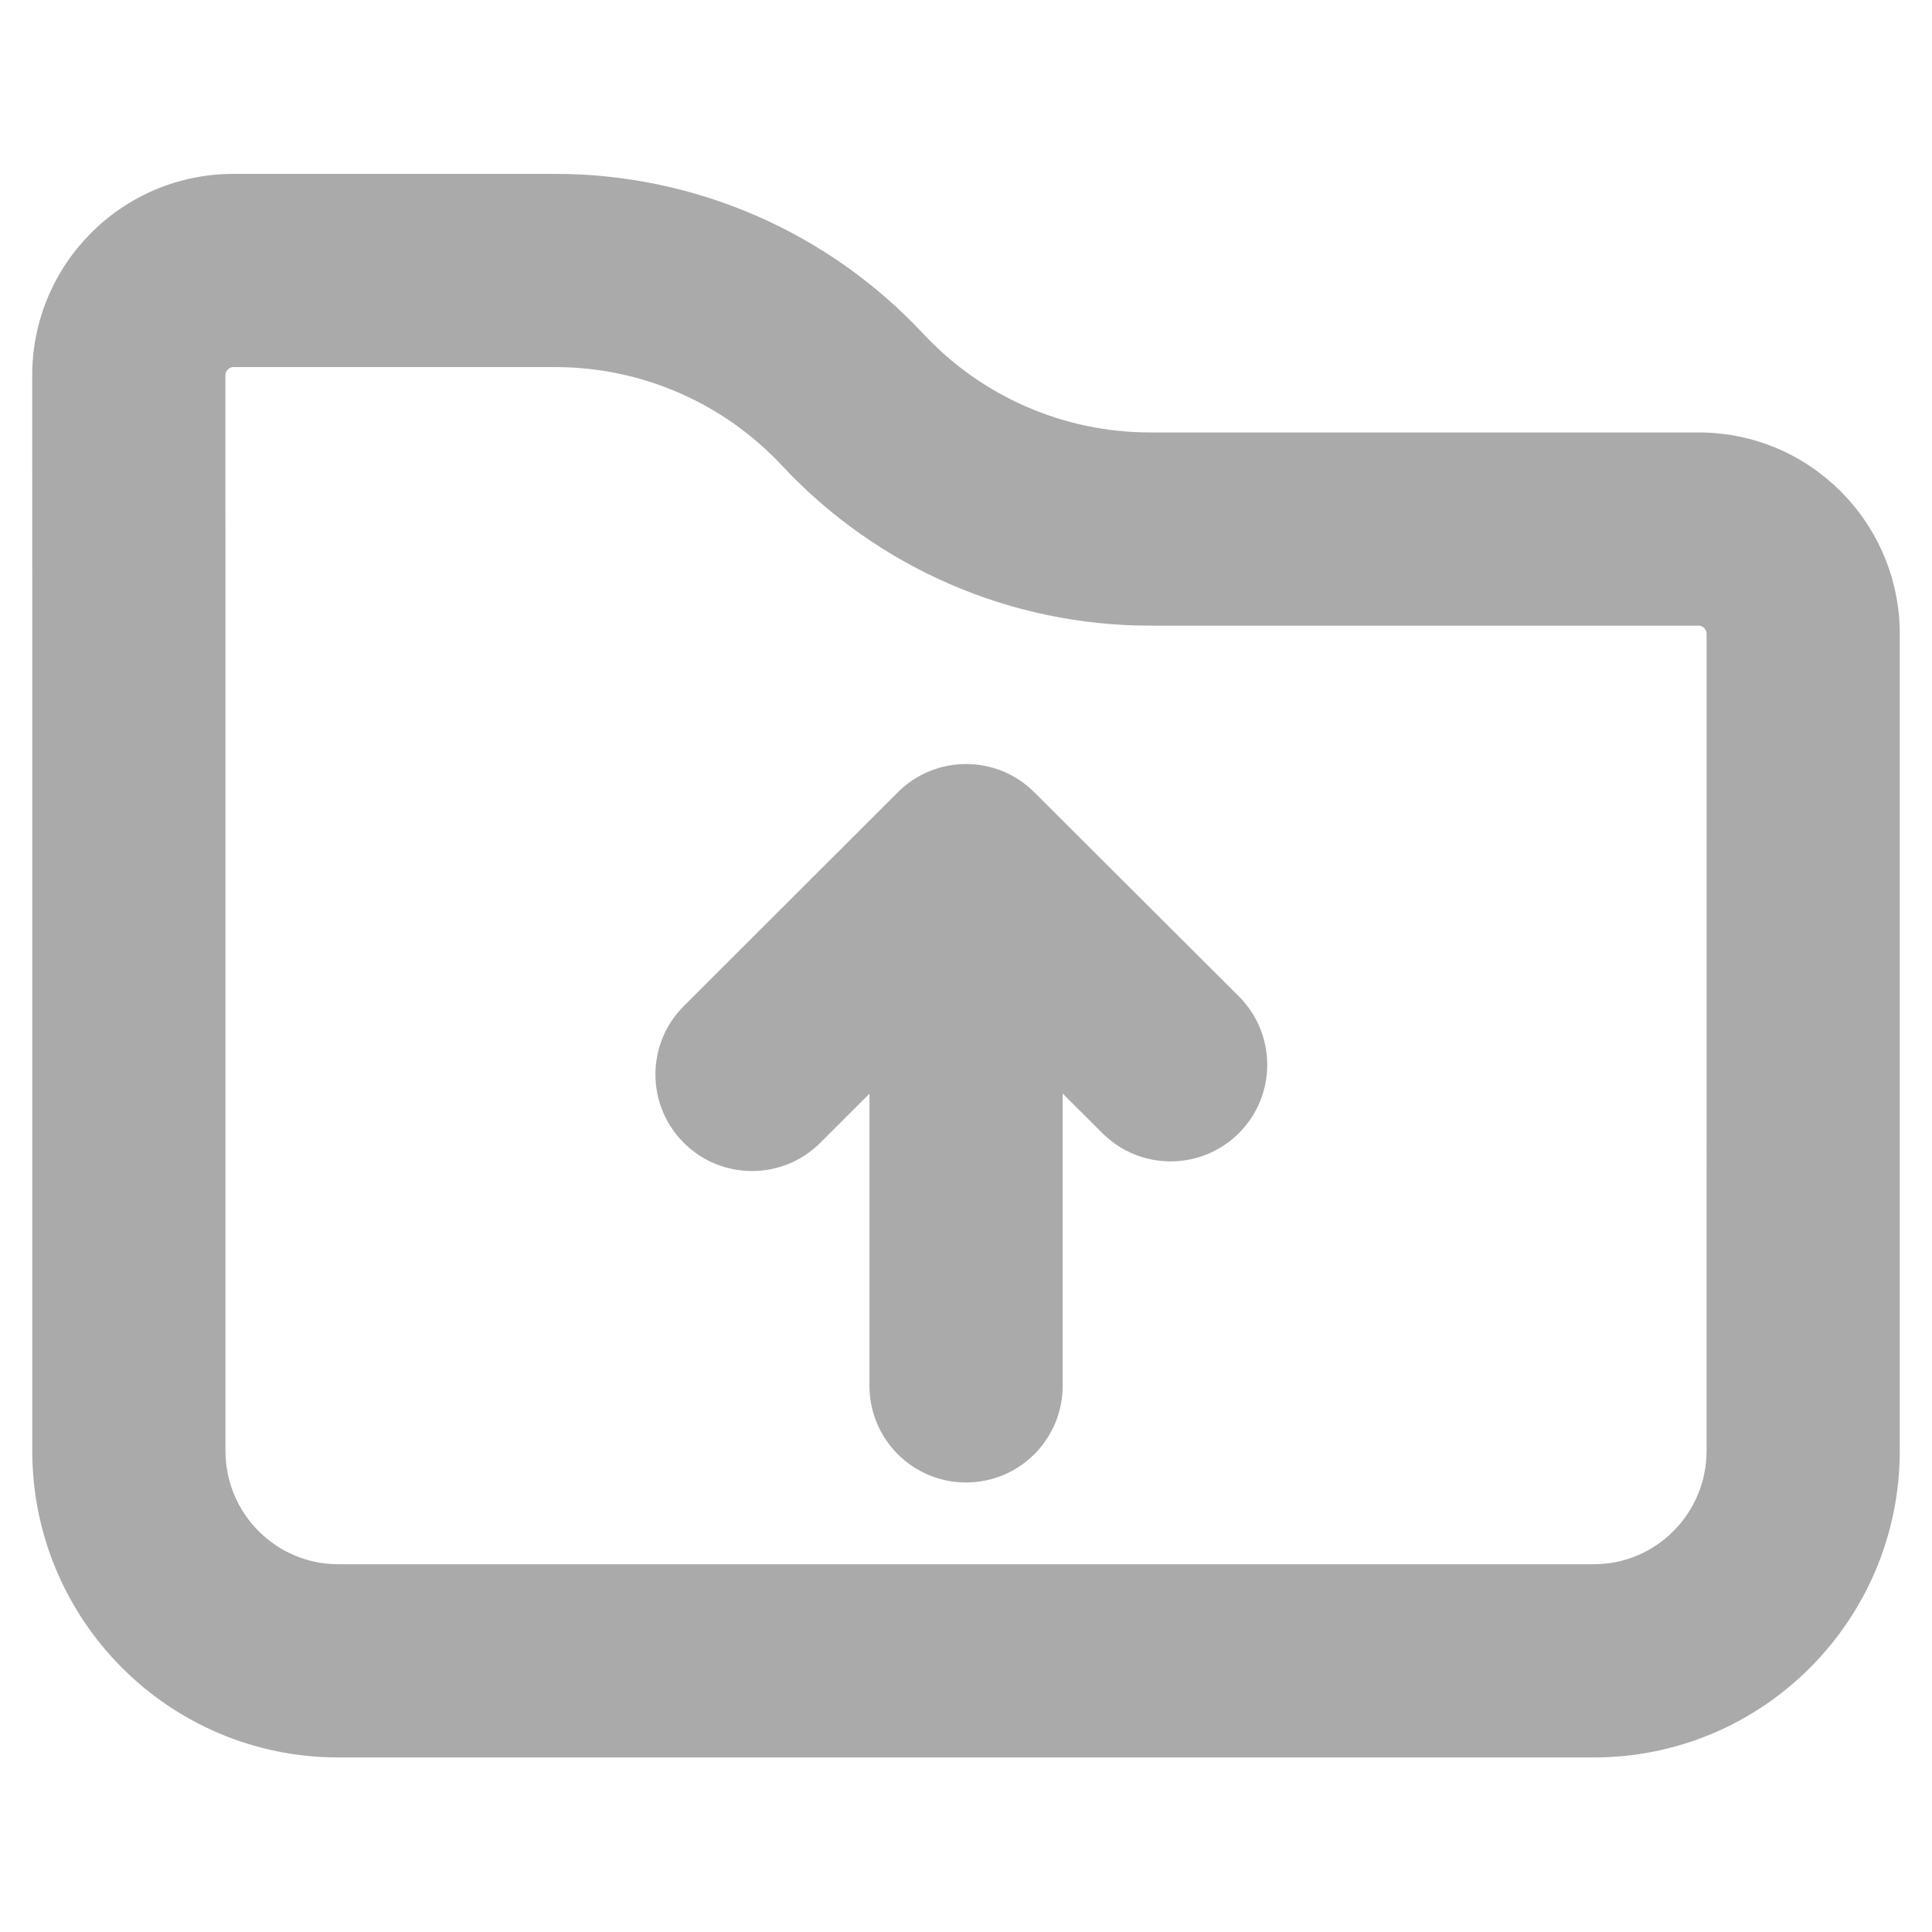
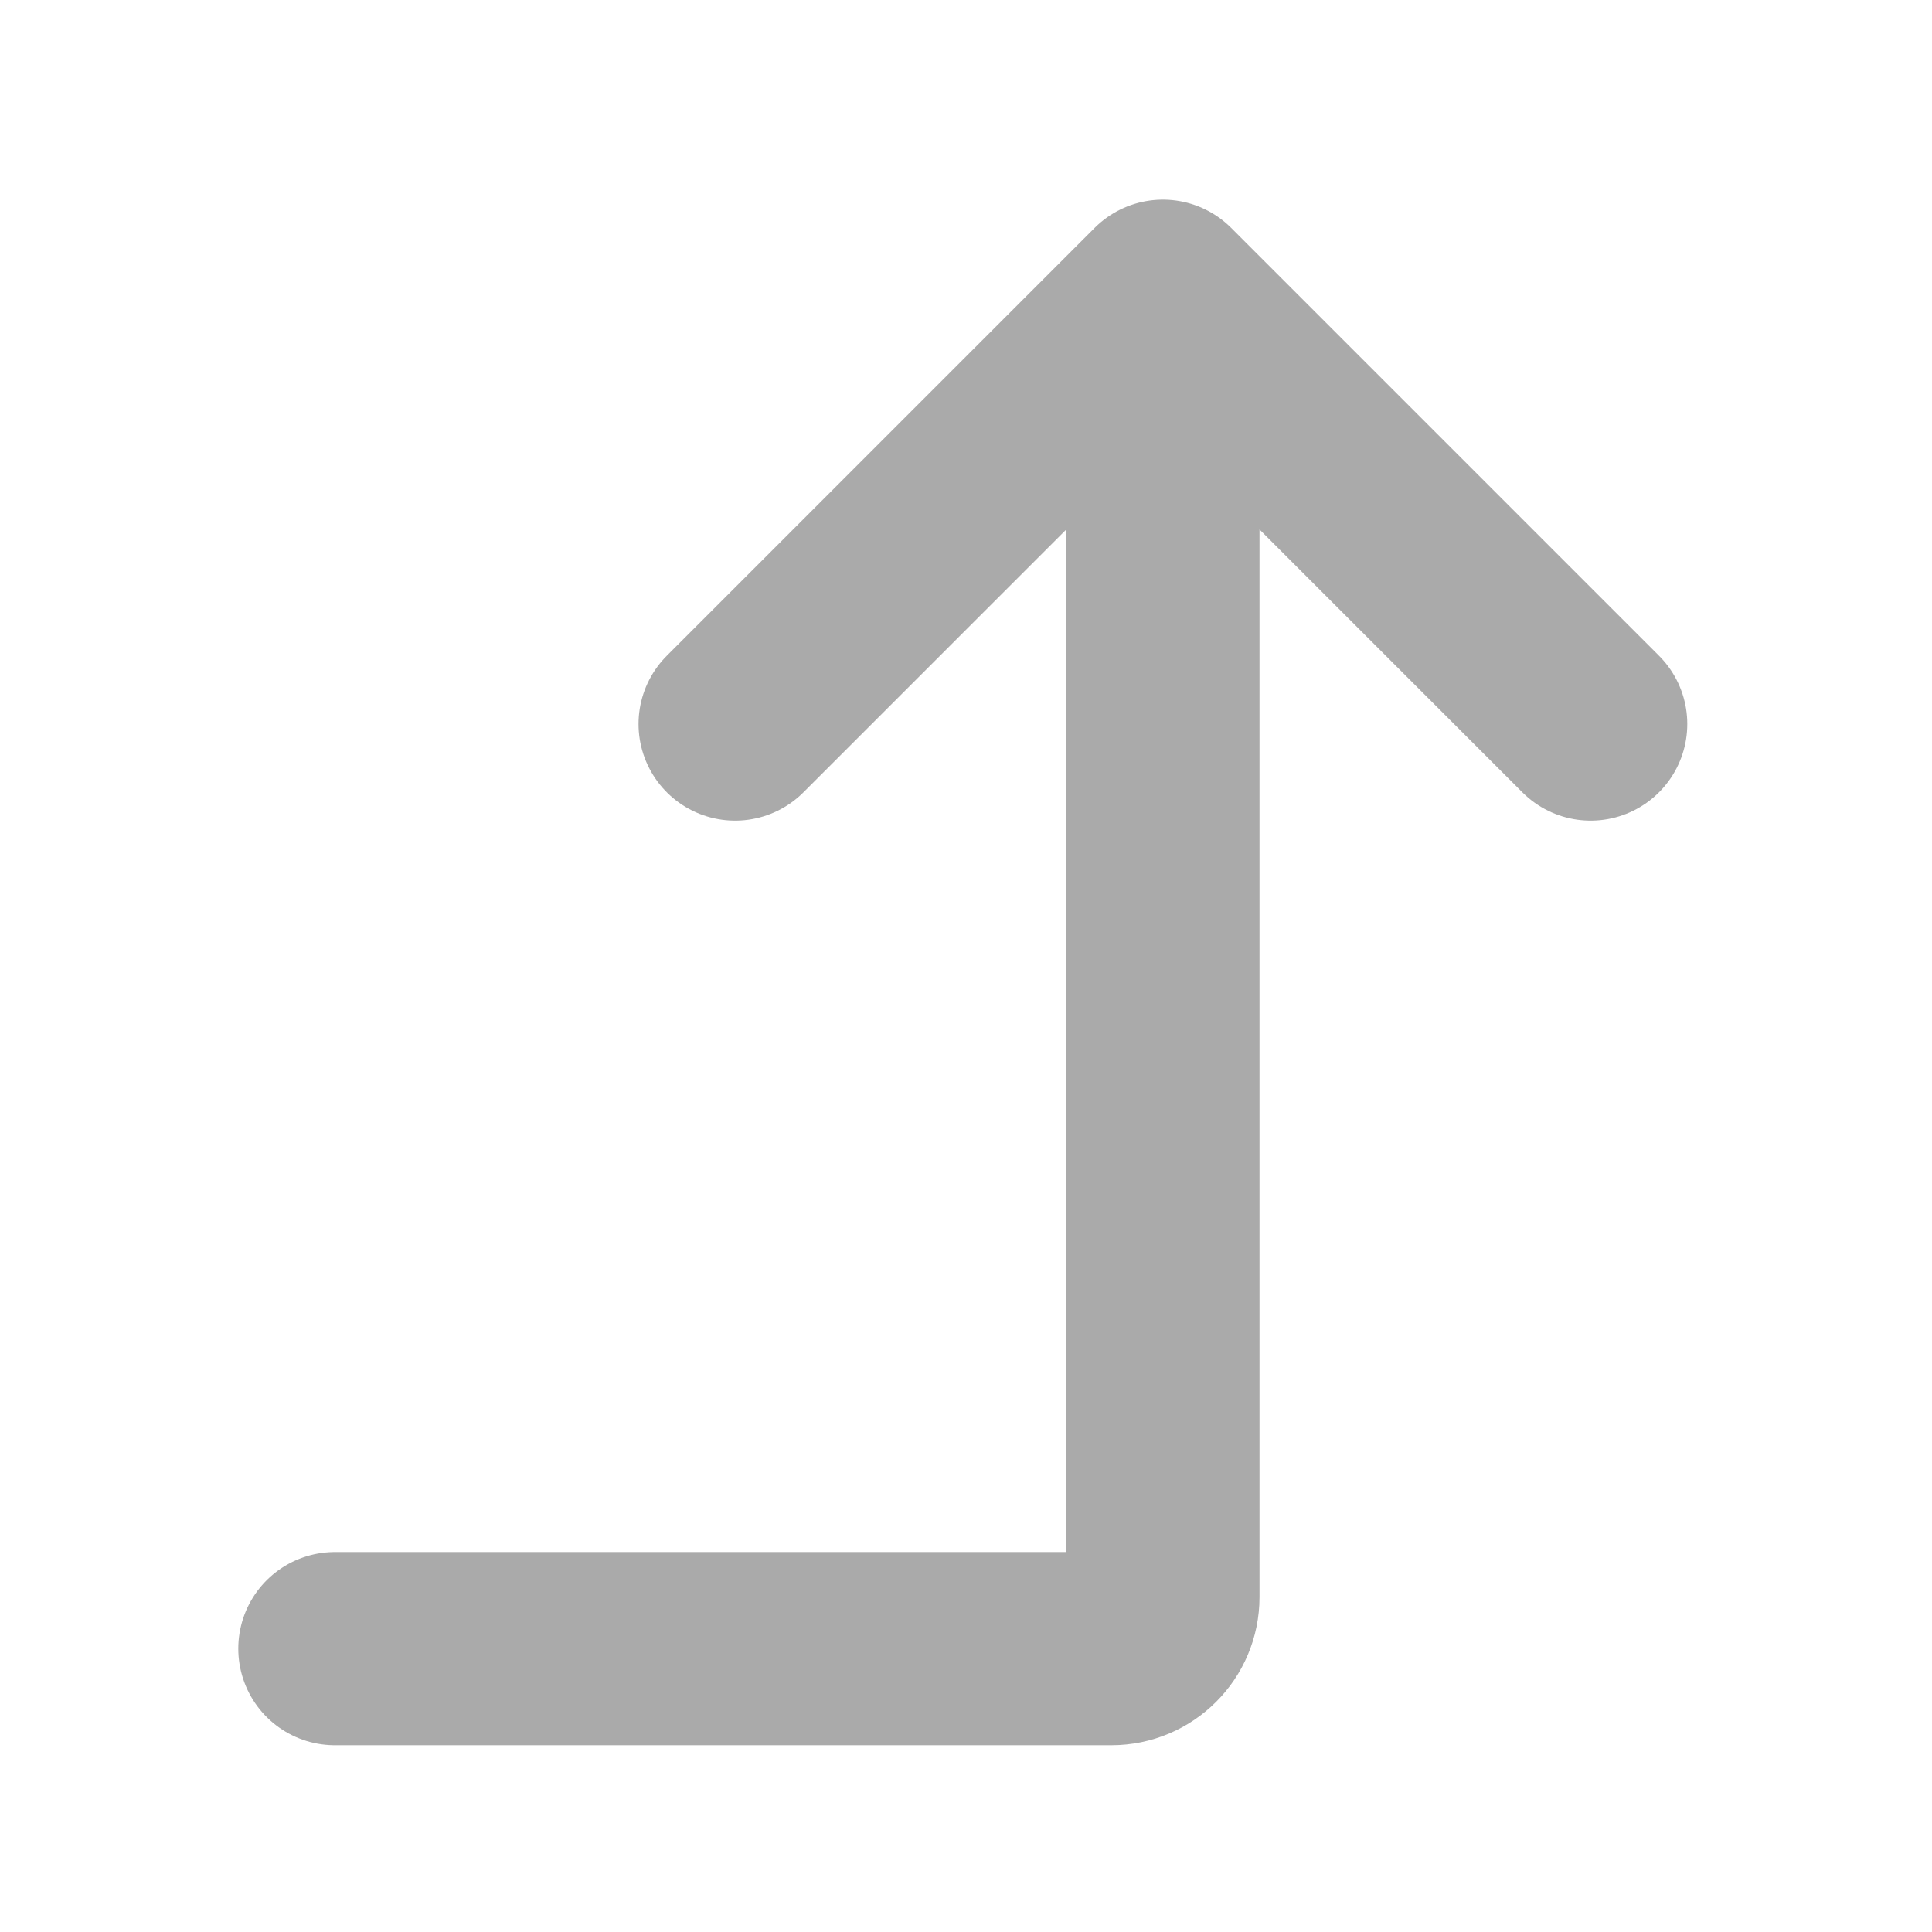
<svg xmlns="http://www.w3.org/2000/svg" width="150" height="150" viewBox="0 0 150 150" fill="none">
-   <path d="M10.004 112.634L17.504 112.634L10.004 112.634ZM10.004 50.619L17.504 50.619L17.504 50.619L10.004 50.619ZM123.748 128.946L123.748 136.446L123.748 136.446L123.748 128.946ZM26.254 128.946L26.254 121.446L26.254 121.446L26.254 128.946ZM140 49.231L132.5 49.231L132.5 49.231L140 49.231ZM139.998 112.635L132.498 112.635L132.498 112.635L139.998 112.635ZM10 29.154L2.5 29.156L10 29.154ZM53.086 78.115C50.156 81.042 50.154 85.791 53.081 88.721C56.009 91.651 60.757 91.654 63.688 88.726L53.086 78.115ZM75.005 66.819L80.303 61.511C77.374 58.588 72.631 58.589 69.704 61.513L75.005 66.819ZM85.59 87.979C88.522 90.905 93.27 90.9 96.196 87.968C99.122 85.036 99.118 80.287 96.186 77.361L85.59 87.979ZM67.505 107.599C67.505 111.741 70.863 115.099 75.005 115.099C79.147 115.099 82.505 111.741 82.505 107.599H67.505ZM17.504 112.634L17.504 50.619L2.504 50.619L2.504 112.634L17.504 112.634ZM123.748 121.446L26.254 121.446L26.254 136.446L123.748 136.446L123.748 121.446ZM132.5 49.231L132.498 112.635L147.498 112.635L147.5 49.231L132.5 49.231ZM2.5 29.156C2.502 35.562 2.504 44.409 2.504 50.619L17.504 50.619C17.504 44.406 17.502 35.558 17.5 29.152L2.5 29.156ZM89.29 48.575H131.875V33.575H89.29V48.575ZM18.125 28.5H43.118V13.5H18.125V28.5ZM17.5 29.152C17.5 28.768 17.801 28.5 18.125 28.5V13.5C9.473 13.5 2.497 20.528 2.5 29.156L17.5 29.152ZM2.504 112.634C2.503 125.758 13.11 136.446 26.254 136.446L26.254 121.446C21.448 121.446 17.504 117.528 17.504 112.634L2.504 112.634ZM147.5 49.231C147.5 40.611 140.531 33.575 131.875 33.575V48.575C132.193 48.575 132.5 48.842 132.5 49.231L147.5 49.231ZM123.748 136.446C136.891 136.447 147.498 125.759 147.498 112.635L132.498 112.635C132.498 117.528 128.554 121.446 123.748 121.446L123.748 136.446ZM63.688 88.726L80.305 72.125L69.704 61.513L53.086 78.115L63.688 88.726ZM69.707 72.128L85.59 87.979L96.186 77.361L80.303 61.511L69.707 72.128ZM67.505 66.819V107.599H82.505V66.819H67.505ZM43.118 28.5C49.793 28.5 56.167 31.272 60.719 36.153L71.689 25.922C64.3 17.999 53.953 13.5 43.118 13.5V28.5ZM89.29 33.575C82.616 33.575 76.242 30.803 71.689 25.922L60.719 36.153C68.109 44.076 78.456 48.575 89.29 48.575V33.575Z" fill="#AAAAAA" />
+   <path d="M123.5 56.213L90.287 23M90.287 23L57.075 56.213M90.287 23L90.287 124C90.287 126.209 88.497 128 86.287 128L26 128" stroke="#AAAAAA" stroke-width="15" stroke-linecap="round" stroke-linejoin="round" />
</svg>
